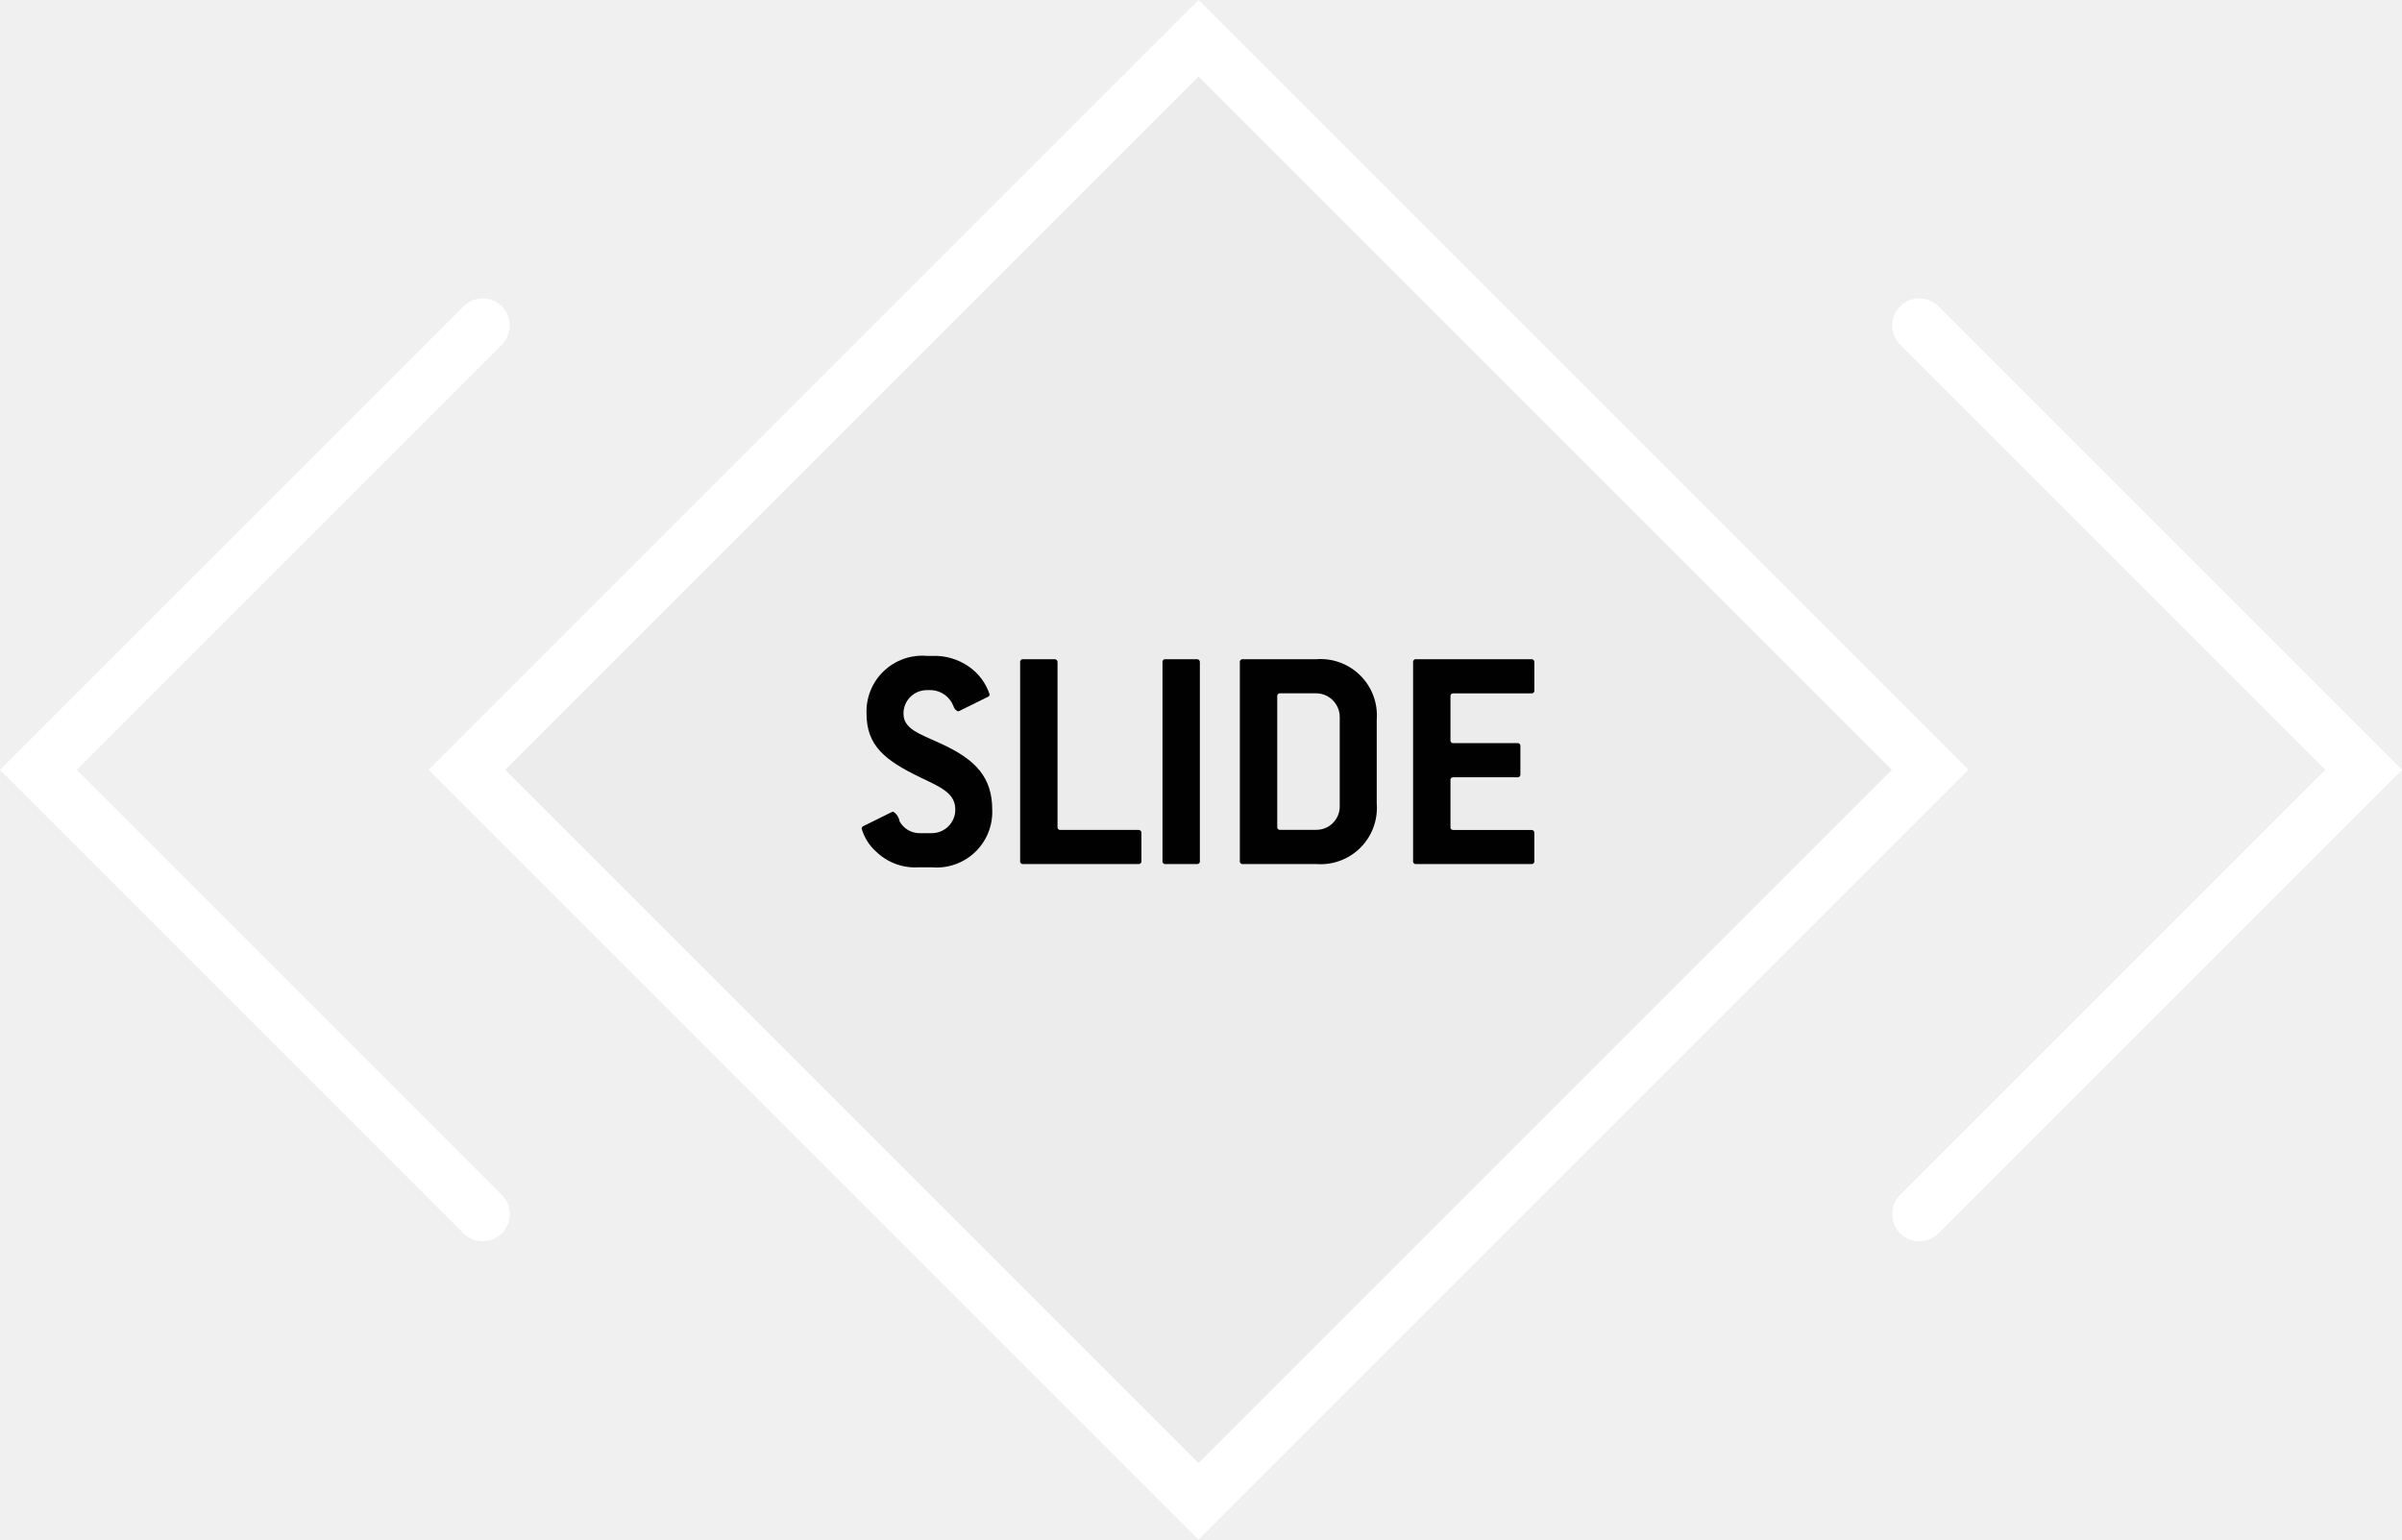
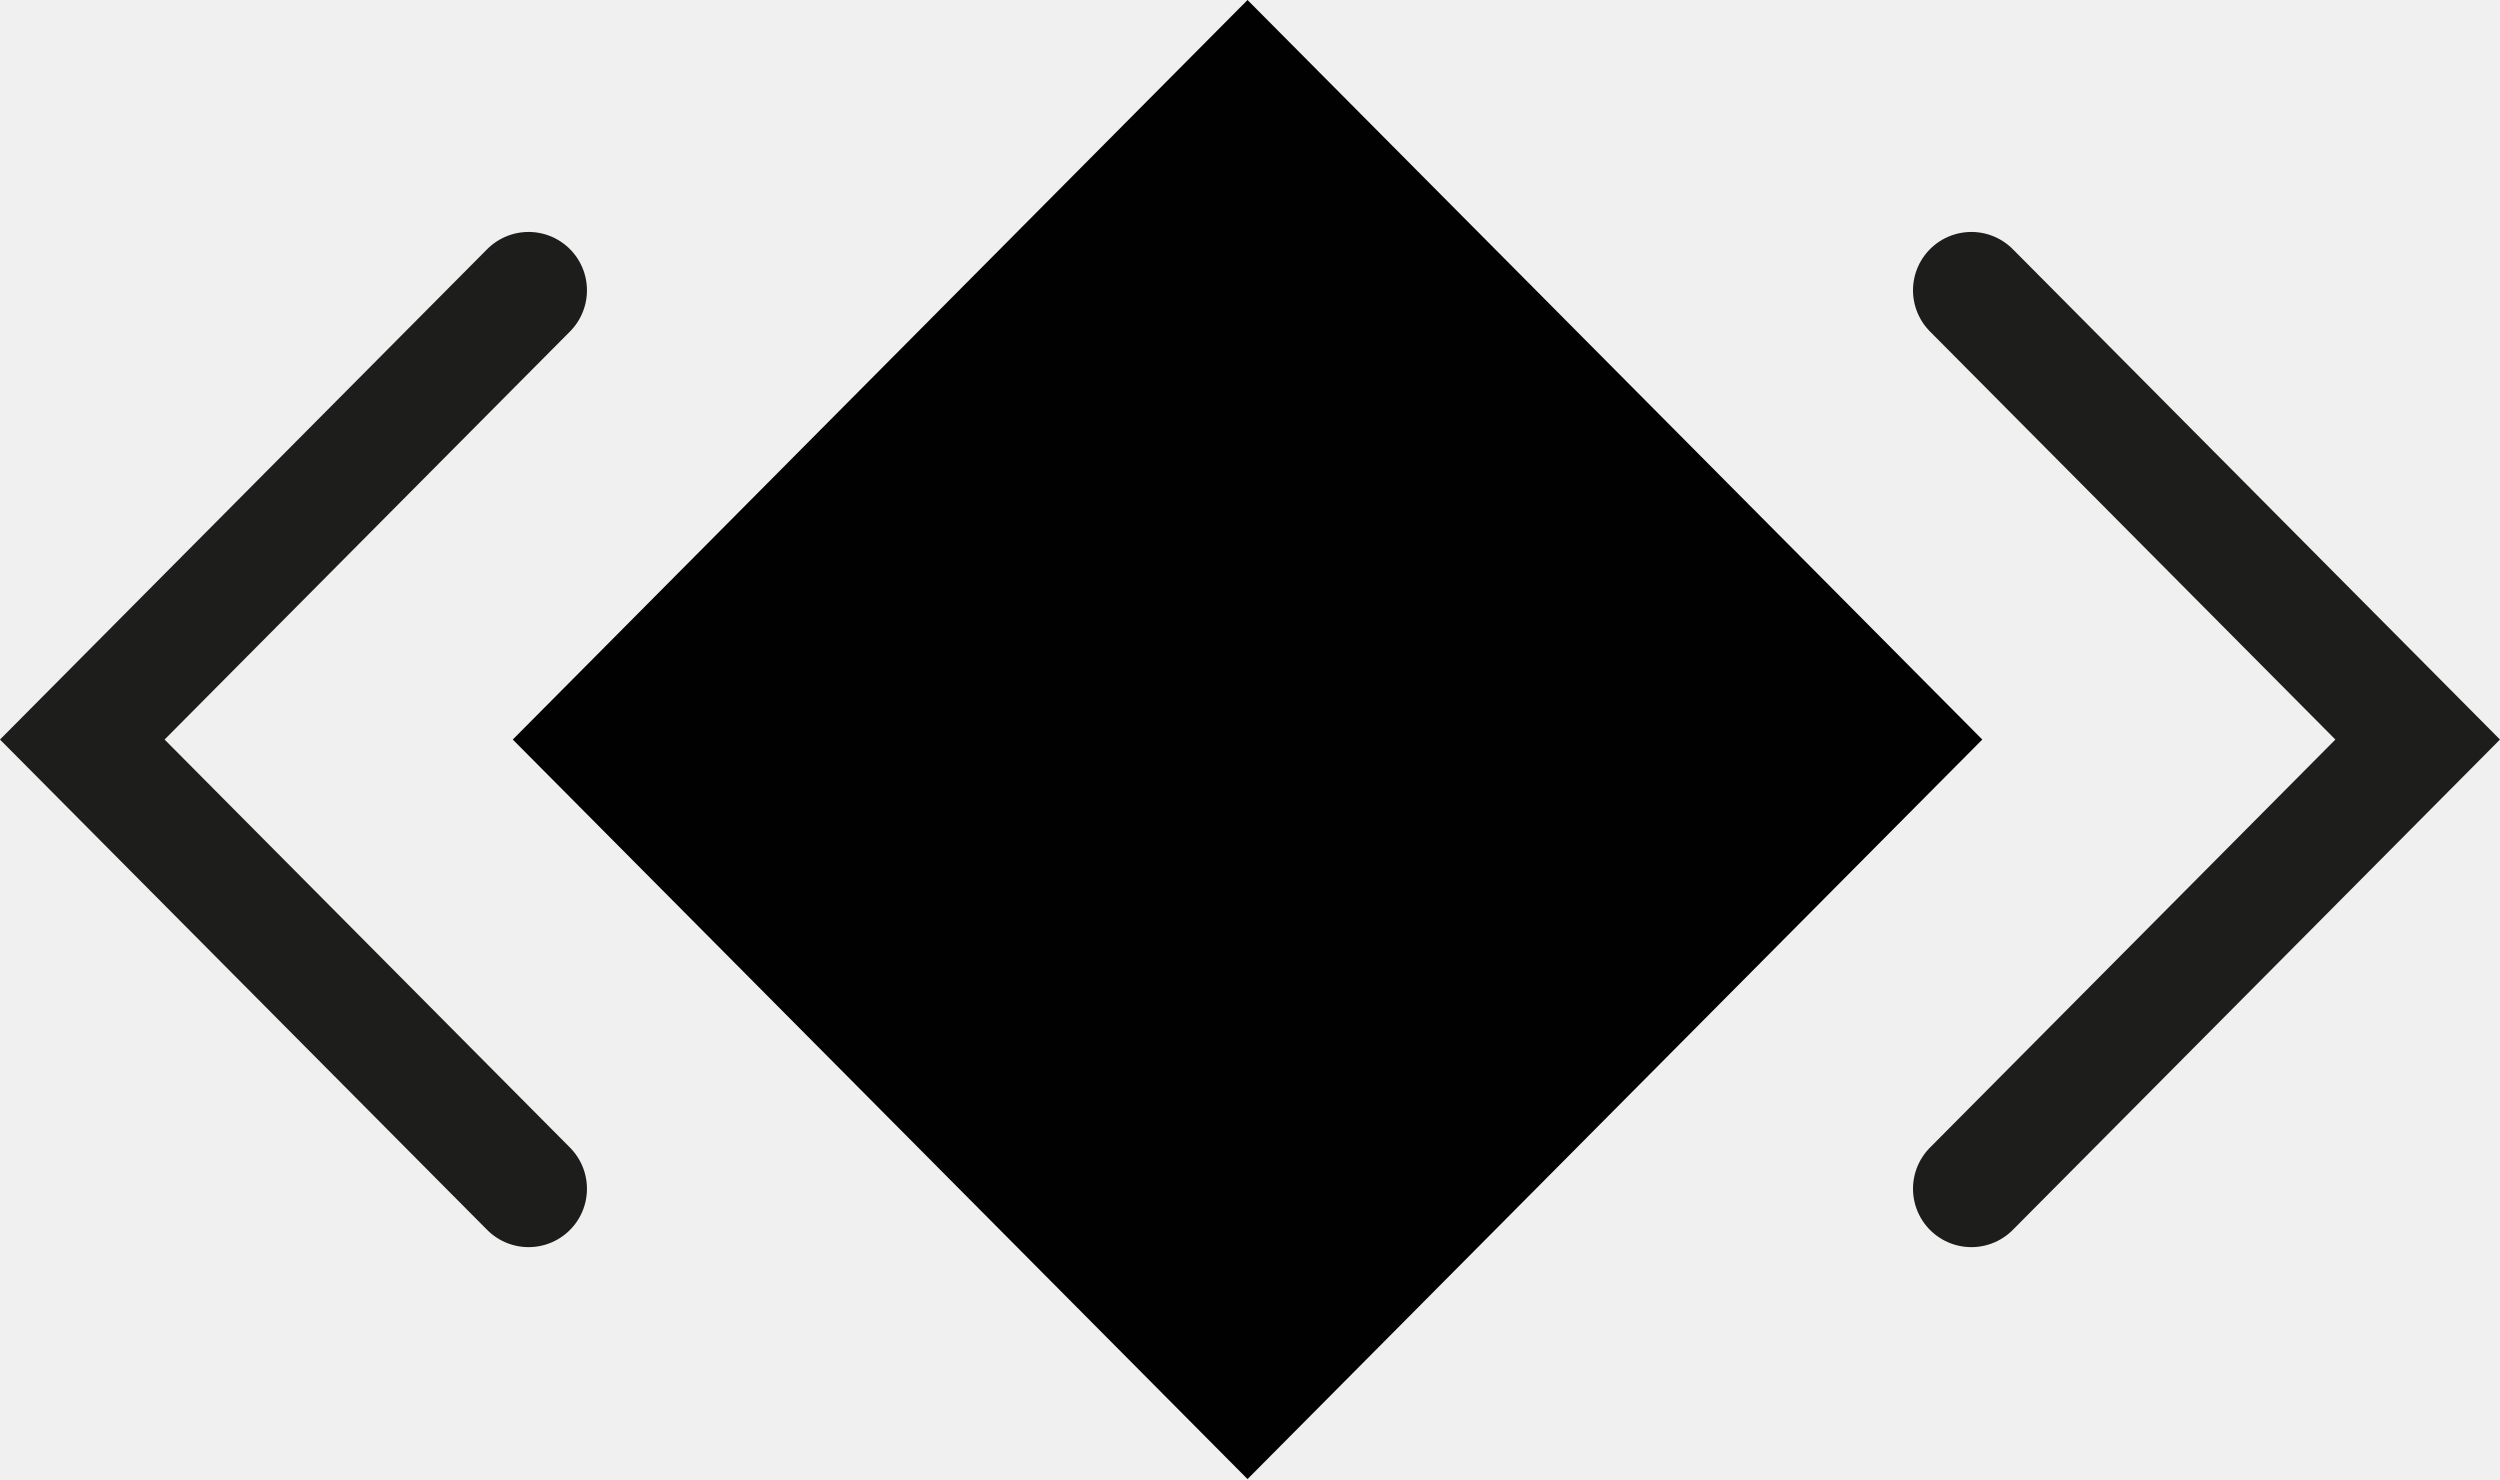
- <svg xmlns="http://www.w3.org/2000/svg" id="Layer_1" data-name="Layer 1" width="133.011" height="85.267" viewBox="0 0 133.011 85.267">
+ <svg xmlns="http://www.w3.org/2000/svg" id="Layer_1" data-name="Layer 1" width="64.229" height="38" viewBox="0 0 64.229 38">
  <defs>
    <style>
      .cls-1 {
        fill: #010101;
      }

      .cls-2 {
        fill: none;
-         stroke: #fff;
-         stroke-linecap: round;
-         stroke-miterlimit: 10;
-         stroke-width: 3px;
-       }
- 
-       .cls-3 {
-         fill: #ececec;
-         stroke: #fff;
+         stroke: #1d1d1b;
        stroke-linecap: round;
        stroke-miterlimit: 10;
        stroke-width: 3px;
      }
    </style>
  </defs>
-   <g>
-     <rect class="cls-3" x="37.723" y="13.987" width="57.293" height="57.293" transform="translate(-10.707 59.417) rotate(-45)" />
-     <path class="cls-1" d="M50.03,39.515c0,0.847.828,1.1,2.088,1.675,1.927,0.883,2.827,1.873,2.827,3.655A3.079,3.079,0,0,1,51.6,48.032h-0.72a3.105,3.105,0,0,1-2.341-.846,2.7,2.7,0,0,1-.828-1.314,0.171,0.171,0,0,1,.108-0.126l1.566-.774a0.166,0.166,0,0,1,.09-0.018,0.822,0.822,0,0,1,.342.54,1.267,1.267,0,0,0,1.063.647H51.6a1.3,1.3,0,0,0,1.3-1.3c0-.9-0.756-1.225-1.927-1.782-1.98-.955-2.989-1.765-2.989-3.548a3.088,3.088,0,0,1,3.349-3.187H51.6a3.334,3.334,0,0,1,2.052.594A3.031,3.031,0,0,1,54.8,38.454a0.151,0.151,0,0,1-.108.144l-1.566.774a0.2,0.2,0,0,1-.09.018,0.442,0.442,0,0,1-.234-0.27,1.38,1.38,0,0,0-1.206-.9H51.326A1.29,1.29,0,0,0,50.03,39.515Z" />
-     <path class="cls-1" d="M63.027,47.852H56.671a0.154,0.154,0,0,1-.18-0.18V36.689a0.155,0.155,0,0,1,.18-0.181h1.71a0.162,0.162,0,0,1,.18.181v9.093a0.155,0.155,0,0,0,.18.18h4.285a0.161,0.161,0,0,1,.18.18v1.531A0.155,0.155,0,0,1,63.027,47.852Z" />
-     <path class="cls-1" d="M66.263,47.852h-1.71a0.154,0.154,0,0,1-.18-0.18V36.689a0.155,0.155,0,0,1,.18-0.181h1.71a0.162,0.162,0,0,1,.18.181V47.673A0.154,0.154,0,0,1,66.263,47.852Z" />
-     <path class="cls-1" d="M72.888,47.852H68.837a0.154,0.154,0,0,1-.18-0.18V36.689a0.155,0.155,0,0,1,.18-0.181h4.051a3.121,3.121,0,0,1,3.349,3.35V44.5A3.12,3.12,0,0,1,72.888,47.852Zm1.3-8.156a1.315,1.315,0,0,0-1.3-1.3h-1.98a0.155,0.155,0,0,0-.18.181v7.2a0.155,0.155,0,0,0,.18.18h1.98a1.291,1.291,0,0,0,1.3-1.3V39.7Z" />
-     <path class="cls-1" d="M84.786,47.852H78.43a0.154,0.154,0,0,1-.18-0.18V36.689a0.155,0.155,0,0,1,.18-0.181h6.356a0.162,0.162,0,0,1,.18.181v1.53a0.155,0.155,0,0,1-.18.18H80.5a0.155,0.155,0,0,0-.18.181v2.395a0.155,0.155,0,0,0,.18.18h3.511a0.155,0.155,0,0,1,.18.181v1.53a0.154,0.154,0,0,1-.18.18H80.5a0.155,0.155,0,0,0-.18.181v2.557a0.155,0.155,0,0,0,.18.18h4.285a0.161,0.161,0,0,1,.18.18v1.531A0.155,0.155,0,0,1,84.786,47.852Z" />
-     <polyline class="cls-2" points="106.282 18.026 130.89 42.633 106.282 67.241" />
-     <polyline class="cls-2" points="26.729 67.241 2.121 42.633 26.729 18.026" />
+   <g id="cursor">
+     <polygon class="cls-1" points="50.928 19 32.051 38 13.174 19 32.051 0 50.928 19" />
+     <polyline class="cls-2" points="50.648 7.459 62.114 19 50.648 30.541" />
+     <polyline class="cls-2" points="13.58 30.541 2.114 19 13.58 7.459" />
  </g>
</svg>
